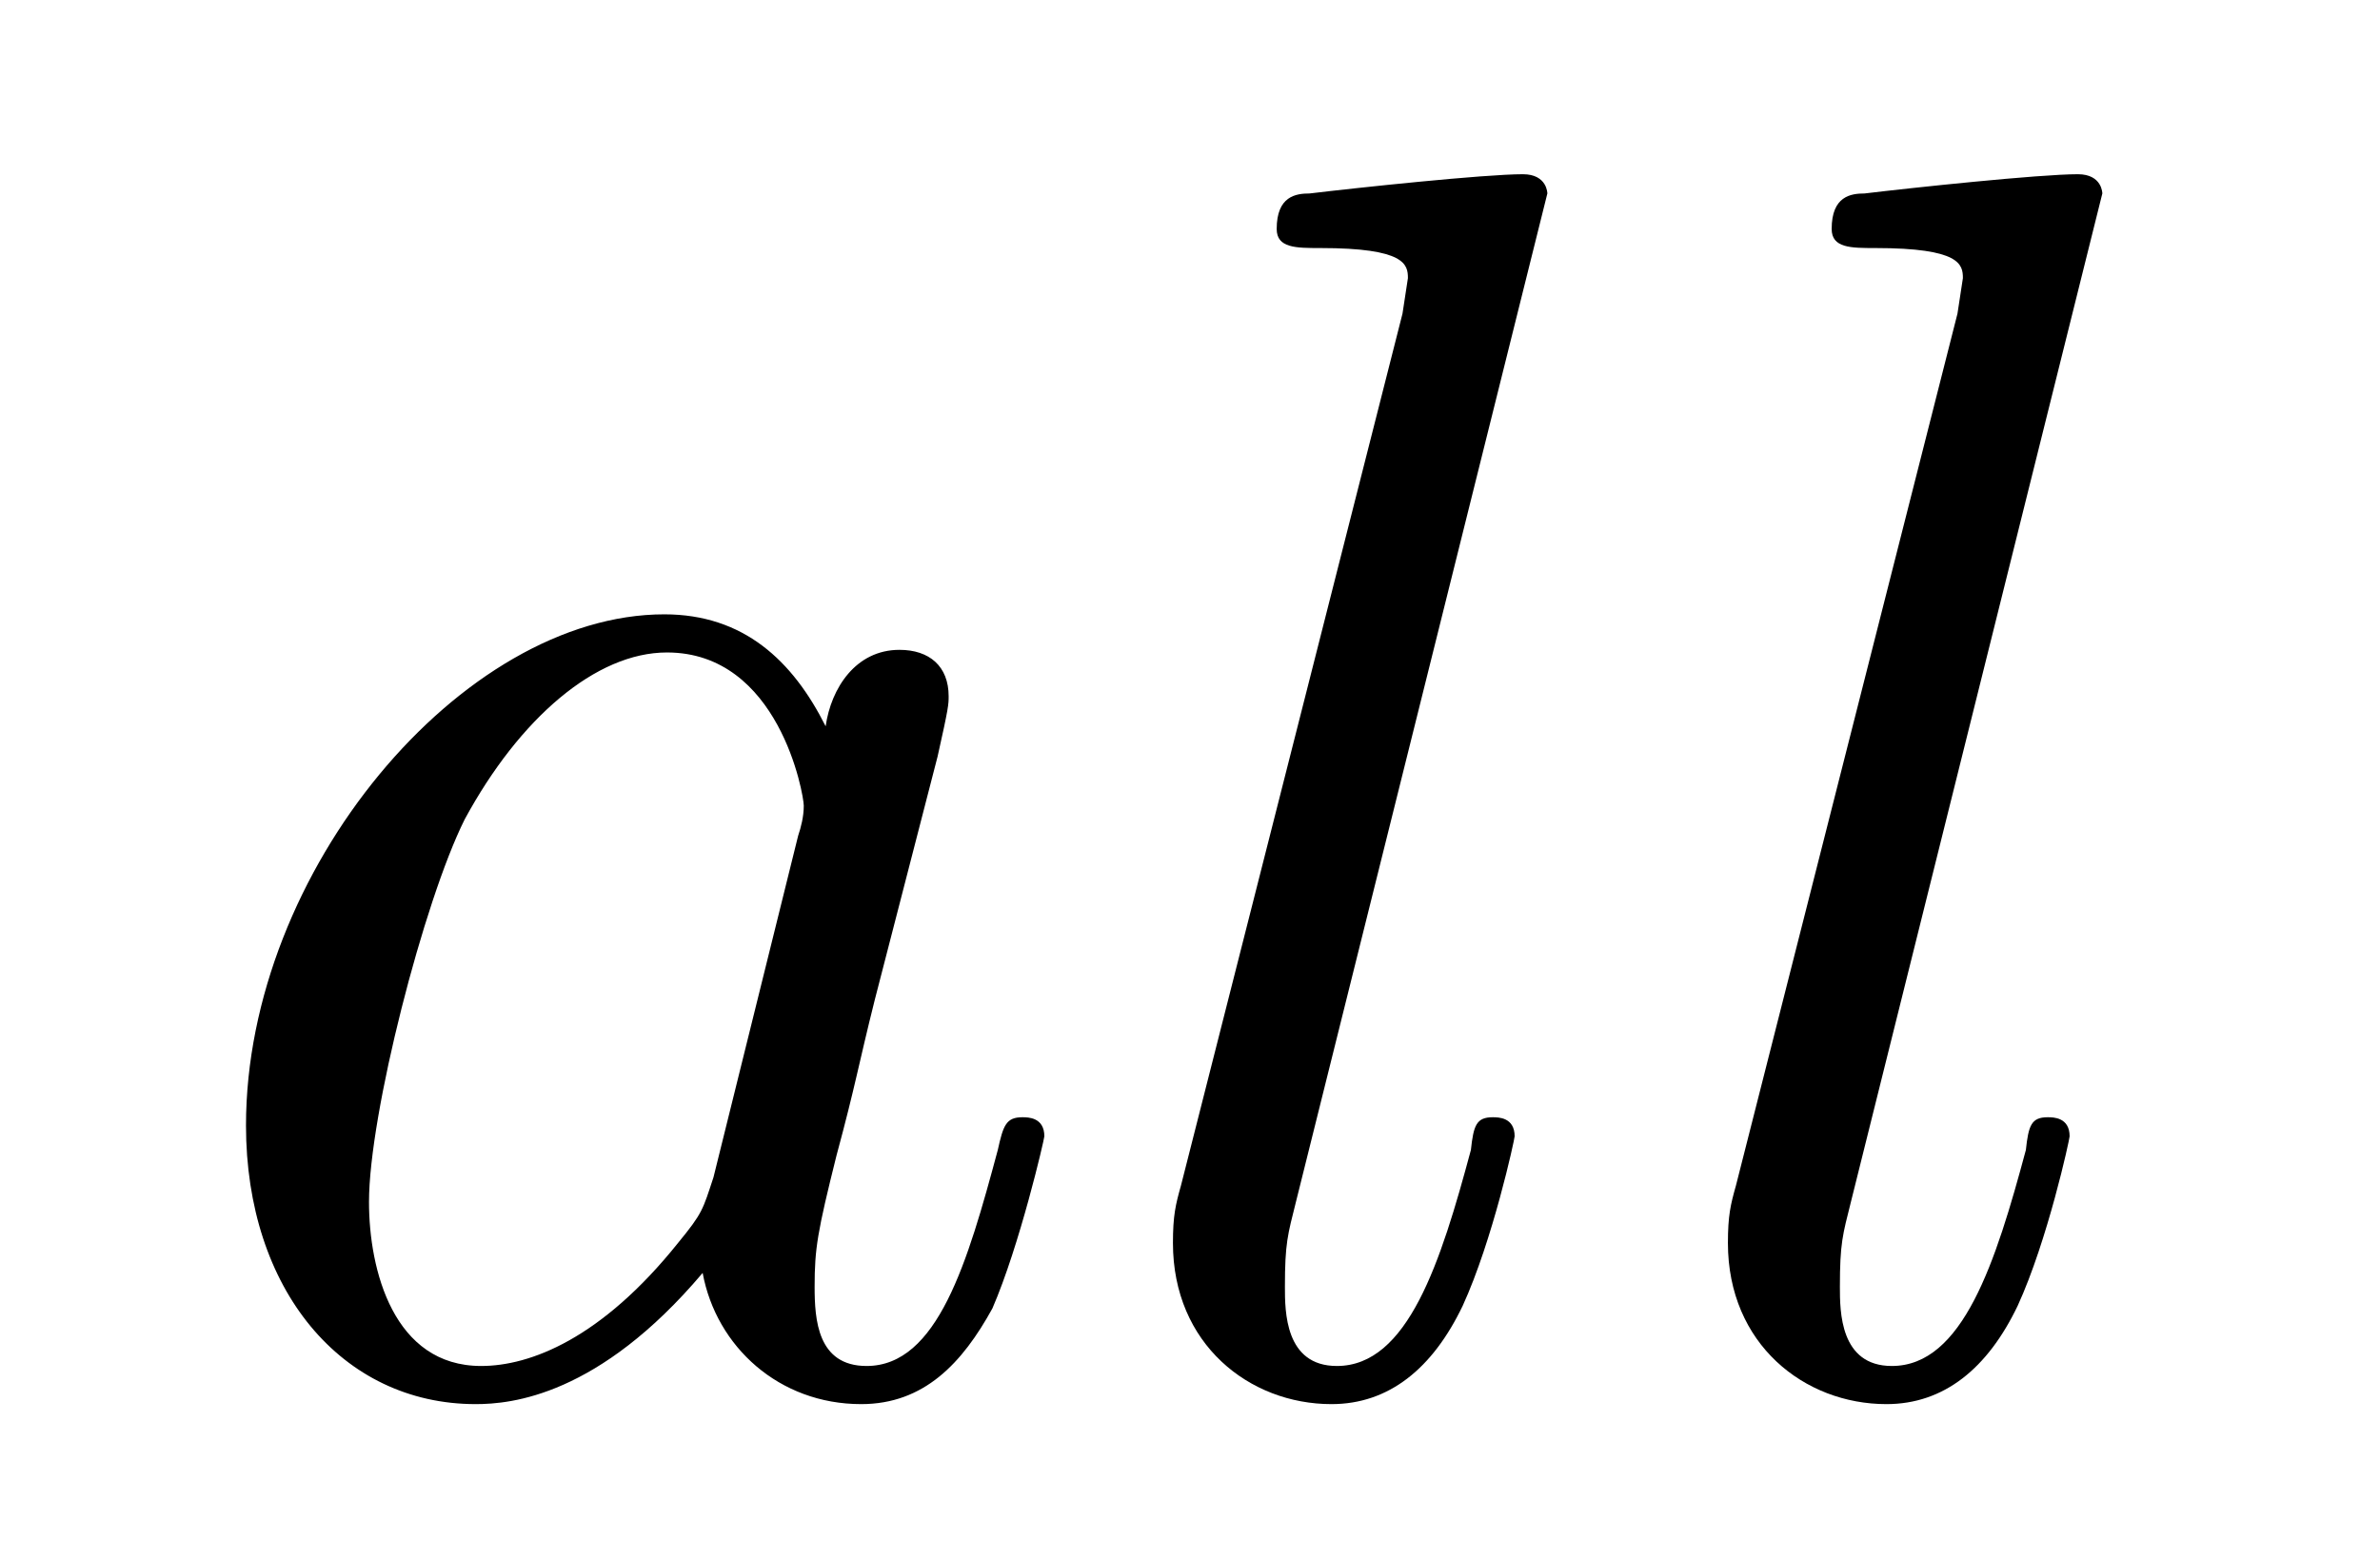
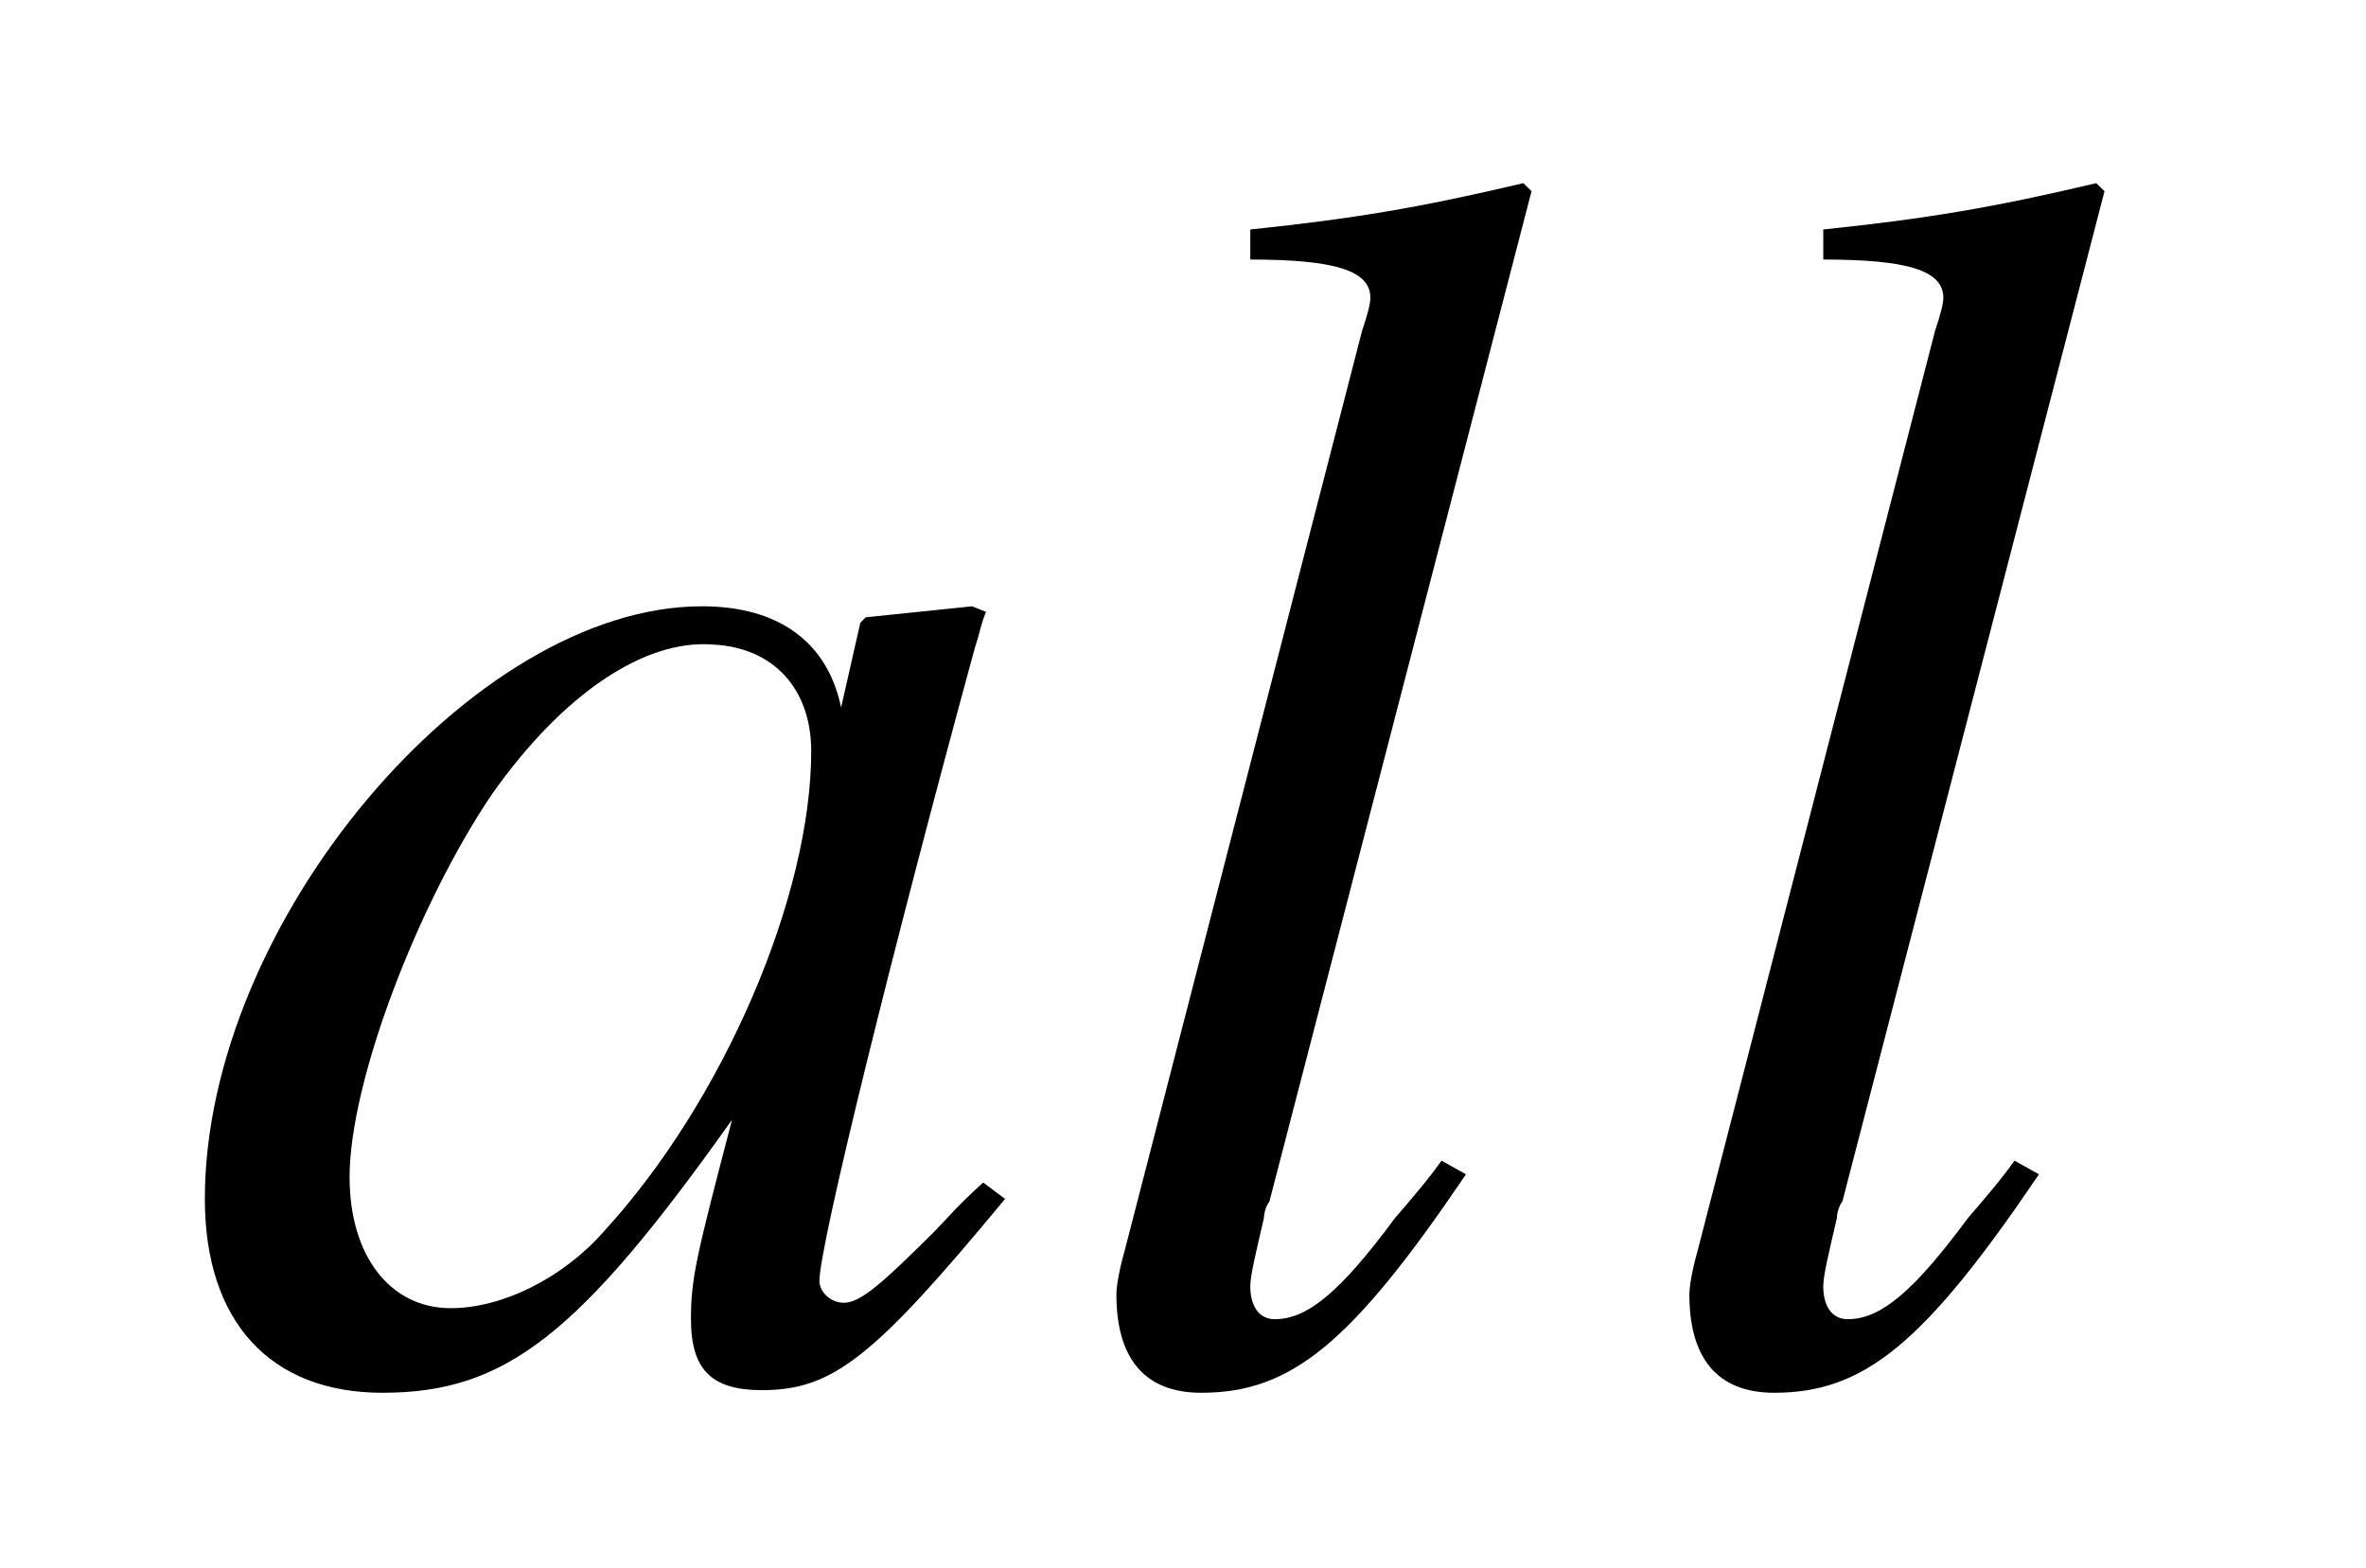
- <svg xmlns="http://www.w3.org/2000/svg" xmlns:xlink="http://www.w3.org/1999/xlink" viewBox="0 0 13.603 8.918" version="1.2">
+ <svg xmlns="http://www.w3.org/2000/svg" xmlns:xlink="http://www.w3.org/1999/xlink" viewBox="0 0 13.536 8.969" version="1.2">
  <defs>
    <g>
      <symbol overflow="visible" id="glyph0-0">
        <path style="stroke:none;" d="" />
      </symbol>
      <symbol overflow="visible" id="glyph0-1">
-         <path style="stroke:none;" d="M 3.719 -3.766 C 3.531 -4.141 3.25 -4.406 2.797 -4.406 C 1.641 -4.406 0.406 -2.938 0.406 -1.484 C 0.406 -0.547 0.953 0.109 1.719 0.109 C 1.922 0.109 2.422 0.062 3.016 -0.641 C 3.094 -0.219 3.453 0.109 3.922 0.109 C 4.281 0.109 4.5 -0.125 4.672 -0.438 C 4.828 -0.797 4.969 -1.406 4.969 -1.422 C 4.969 -1.531 4.875 -1.531 4.844 -1.531 C 4.75 -1.531 4.734 -1.484 4.703 -1.344 C 4.531 -0.703 4.359 -0.109 3.953 -0.109 C 3.672 -0.109 3.656 -0.375 3.656 -0.562 C 3.656 -0.781 3.672 -0.875 3.781 -1.312 C 3.891 -1.719 3.906 -1.828 4 -2.203 L 4.359 -3.594 C 4.422 -3.875 4.422 -3.891 4.422 -3.938 C 4.422 -4.109 4.312 -4.203 4.141 -4.203 C 3.891 -4.203 3.75 -3.984 3.719 -3.766 Z M 3.078 -1.188 C 3.016 -1 3.016 -0.984 2.875 -0.812 C 2.438 -0.266 2.031 -0.109 1.75 -0.109 C 1.25 -0.109 1.109 -0.656 1.109 -1.047 C 1.109 -1.547 1.422 -2.766 1.656 -3.234 C 1.969 -3.812 2.406 -4.188 2.812 -4.188 C 3.453 -4.188 3.594 -3.375 3.594 -3.312 C 3.594 -3.25 3.578 -3.188 3.562 -3.141 Z M 3.078 -1.188 " />
+         <path style="stroke:none;" d="M 4.625 -1.094 C 4.469 -0.953 4.422 -0.891 4.344 -0.812 C 4.047 -0.516 3.922 -0.406 3.828 -0.406 C 3.75 -0.406 3.688 -0.469 3.688 -0.531 C 3.688 -0.734 4.109 -2.438 4.578 -4.156 C 4.609 -4.25 4.609 -4.281 4.641 -4.359 L 4.562 -4.391 L 3.953 -4.328 L 3.922 -4.297 L 3.812 -3.812 C 3.734 -4.188 3.453 -4.391 3.016 -4.391 C 1.703 -4.391 0.172 -2.578 0.172 -1 C 0.172 -0.297 0.547 0.109 1.188 0.109 C 1.891 0.109 2.312 -0.219 3.188 -1.453 C 2.984 -0.672 2.953 -0.547 2.953 -0.312 C 2.953 -0.016 3.078 0.094 3.359 0.094 C 3.766 0.094 4 -0.094 4.75 -1 Z M 3.078 -4.172 C 3.422 -4.156 3.641 -3.922 3.641 -3.562 C 3.641 -2.734 3.141 -1.562 2.453 -0.812 C 2.219 -0.547 1.875 -0.375 1.578 -0.375 C 1.234 -0.375 1 -0.672 1 -1.125 C 1 -1.672 1.391 -2.688 1.812 -3.312 C 2.219 -3.891 2.688 -4.203 3.078 -4.172 Z M 3.078 -4.172 " />
      </symbol>
      <symbol overflow="visible" id="glyph0-2">
-         <path style="stroke:none;" d="M 2.578 -6.812 C 2.578 -6.812 2.578 -6.922 2.438 -6.922 C 2.219 -6.922 1.484 -6.844 1.219 -6.812 C 1.141 -6.812 1.031 -6.797 1.031 -6.609 C 1.031 -6.5 1.141 -6.5 1.281 -6.5 C 1.766 -6.5 1.781 -6.406 1.781 -6.328 L 1.75 -6.125 L 0.484 -1.141 C 0.453 -1.031 0.438 -0.969 0.438 -0.812 C 0.438 -0.234 0.875 0.109 1.344 0.109 C 1.672 0.109 1.922 -0.094 2.094 -0.453 C 2.266 -0.828 2.391 -1.406 2.391 -1.422 C 2.391 -1.531 2.297 -1.531 2.266 -1.531 C 2.172 -1.531 2.156 -1.484 2.141 -1.344 C 1.969 -0.703 1.781 -0.109 1.375 -0.109 C 1.078 -0.109 1.078 -0.422 1.078 -0.562 C 1.078 -0.812 1.094 -0.859 1.141 -1.047 Z M 2.578 -6.812 " />
+         <path style="stroke:none;" d="M 2.266 -1.219 C 2.188 -1.109 2.094 -1 2 -0.891 C 1.688 -0.469 1.5 -0.312 1.312 -0.312 C 1.219 -0.312 1.172 -0.391 1.172 -0.5 C 1.172 -0.562 1.203 -0.688 1.25 -0.891 C 1.25 -0.922 1.266 -0.969 1.281 -0.984 L 2.781 -6.766 L 2.734 -6.812 C 2.141 -6.672 1.766 -6.609 1.172 -6.547 L 1.172 -6.375 C 1.656 -6.375 1.859 -6.312 1.859 -6.156 C 1.859 -6.125 1.844 -6.062 1.812 -5.969 L 0.453 -0.703 C 0.422 -0.594 0.406 -0.5 0.406 -0.453 C 0.406 -0.094 0.562 0.109 0.891 0.109 C 1.406 0.109 1.75 -0.172 2.406 -1.141 Z M 2.266 -1.219 " />
      </symbol>
    </g>
-     <clipPath id="clip1">
-       <path d="M 1 1 L 9 1 L 9 8.918 L 1 8.918 Z M 1 1 " />
-     </clipPath>
-     <clipPath id="clip2">
-       <path d="M 9 1 L 13 1 L 13 8.918 L 9 8.918 Z M 9 1 " />
-     </clipPath>
  </defs>
  <g id="surface1">
-     <g clip-path="url(#clip1)" clip-rule="nonzero">
-       <g style="fill:rgb(0%,0%,0%);fill-opacity:1;">
-         <use xlink:href="#glyph0-1" x="1" y="7.918" />
-         <use xlink:href="#glyph0-2" x="6.266" y="7.918" />
-       </g>
+     <g style="fill:rgb(0%,0%,0%);fill-opacity:1;">
+       <use xlink:href="#glyph0-1" x="1" y="7.86" />
+       <use xlink:href="#glyph0-2" x="5.981" y="7.86" />
    </g>
-     <g clip-path="url(#clip2)" clip-rule="nonzero">
-       <g style="fill:rgb(0%,0%,0%);fill-opacity:1;">
-         <use xlink:href="#glyph0-2" x="9.438" y="7.918" />
-       </g>
+     <g style="fill:rgb(0%,0%,0%);fill-opacity:1;">
+       <use xlink:href="#glyph0-2" x="9.259" y="7.86" />
    </g>
  </g>
</svg>
